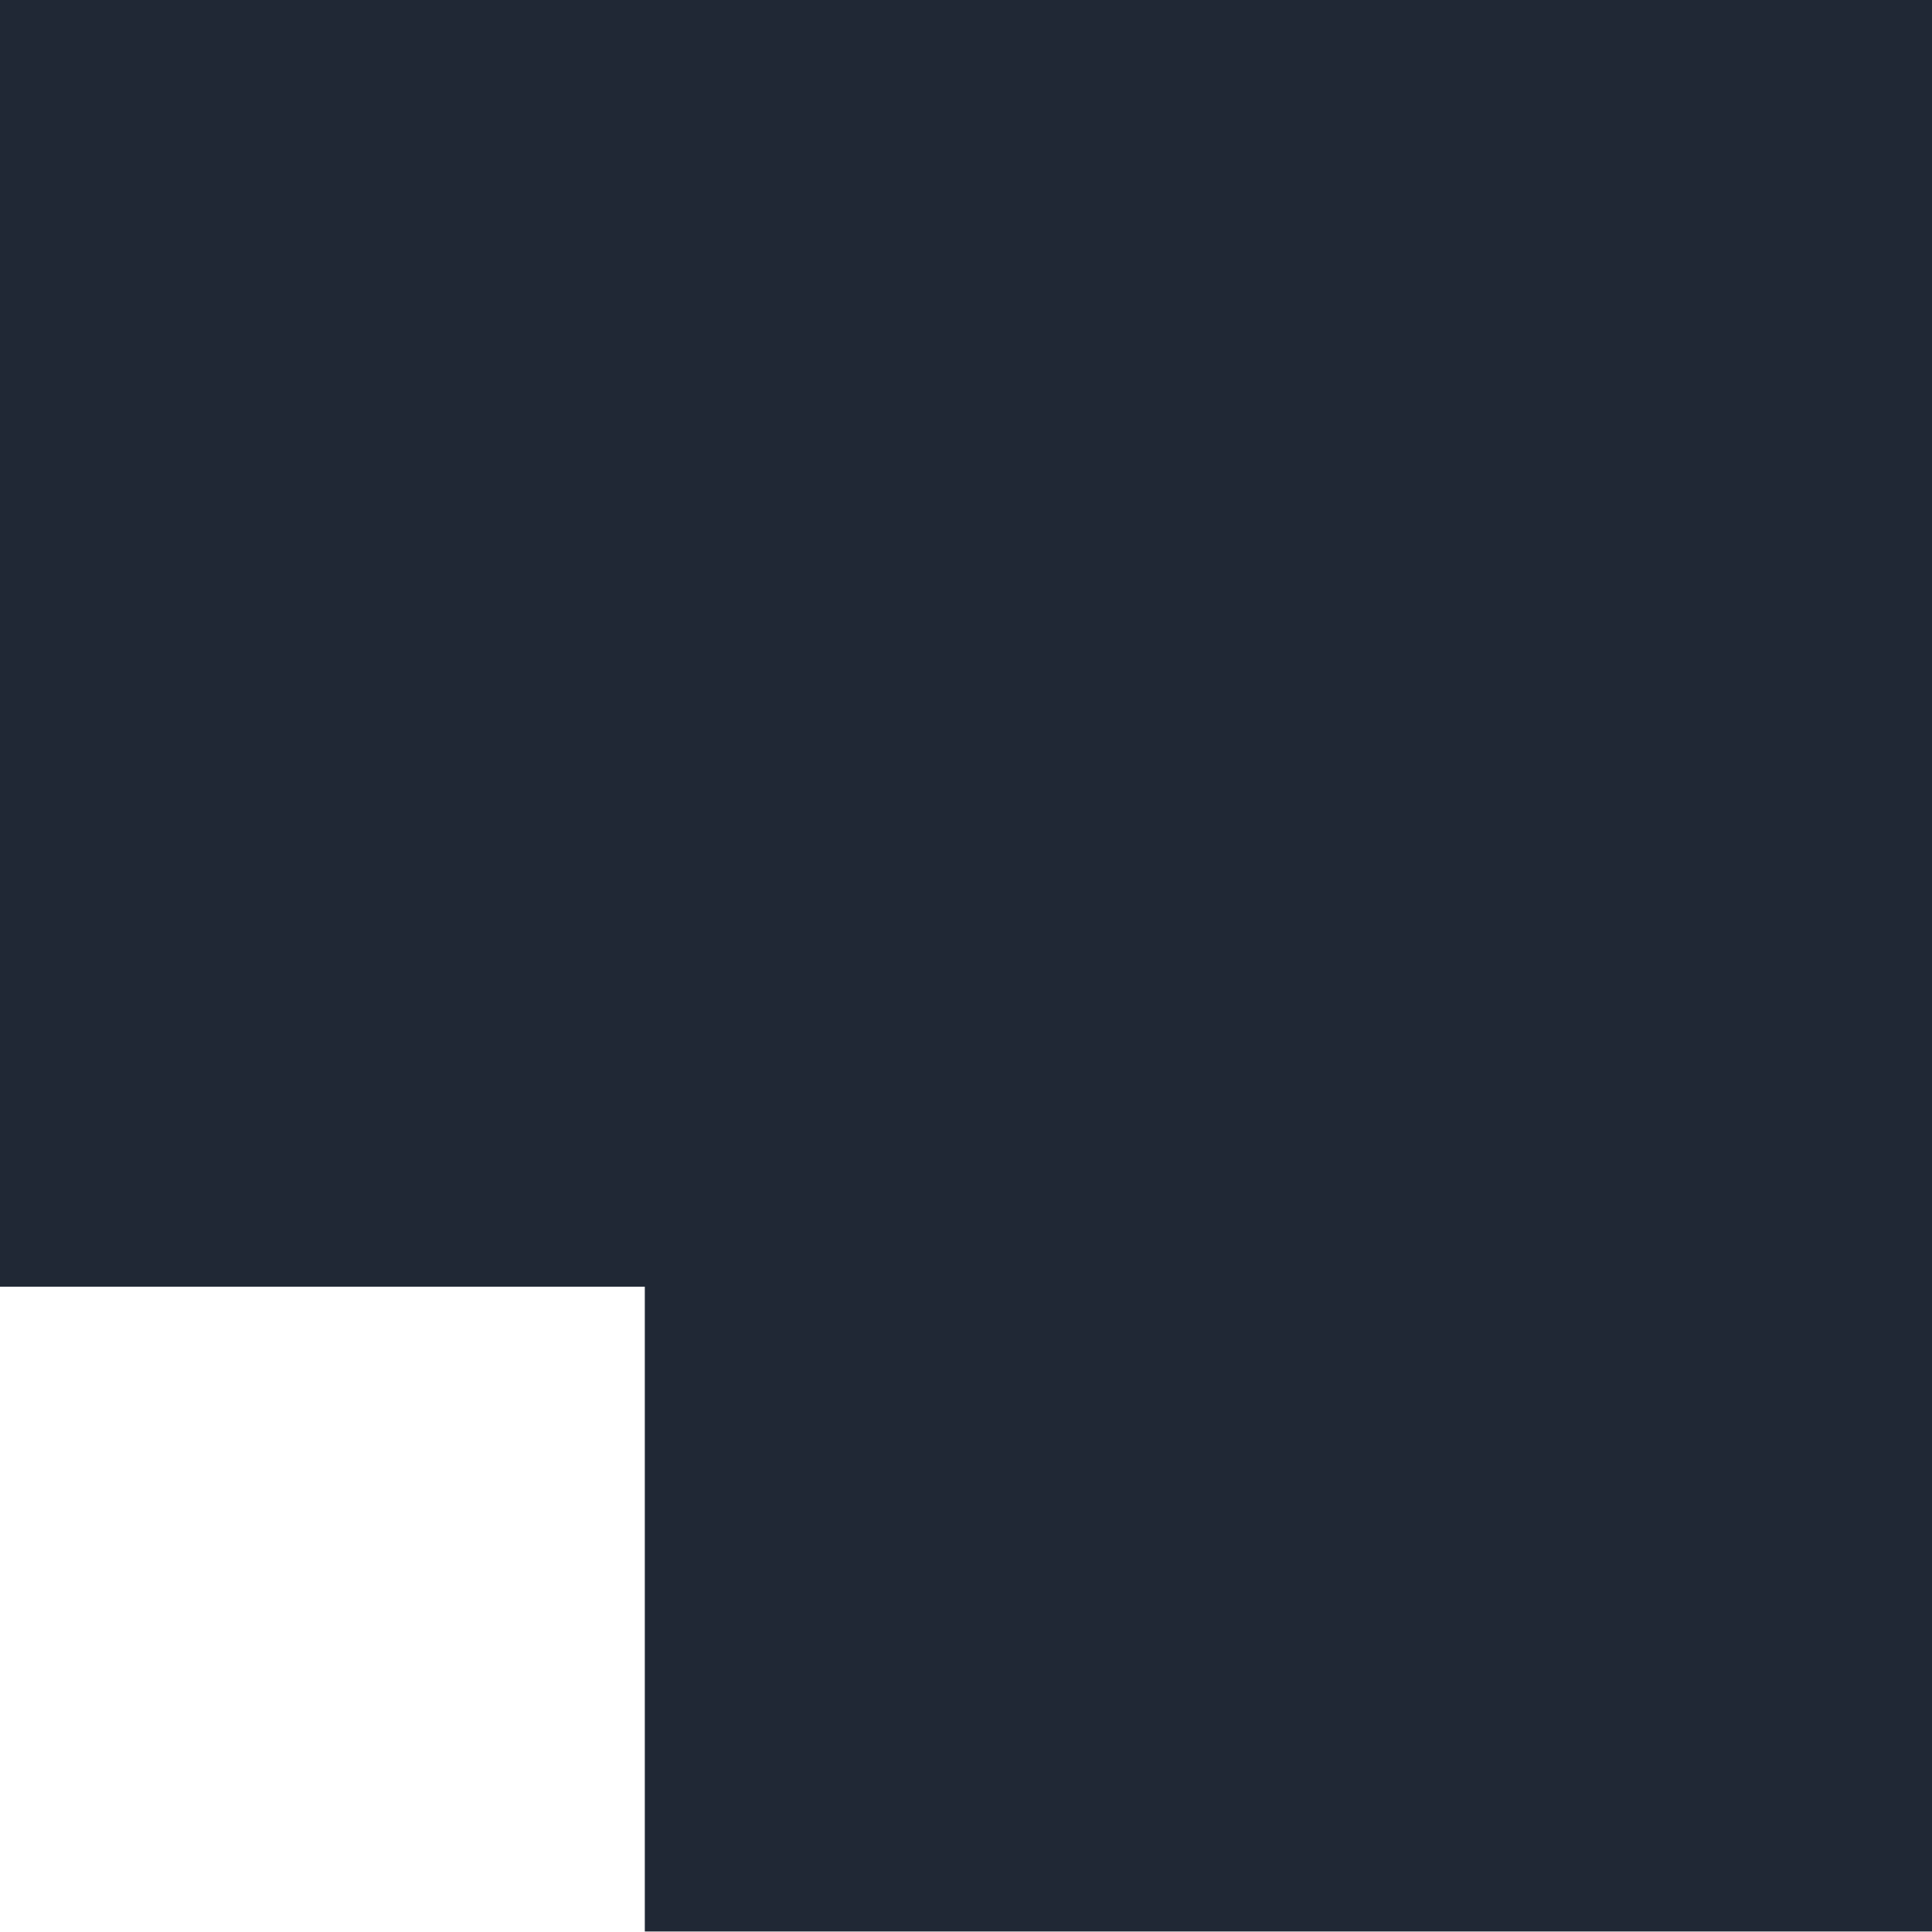
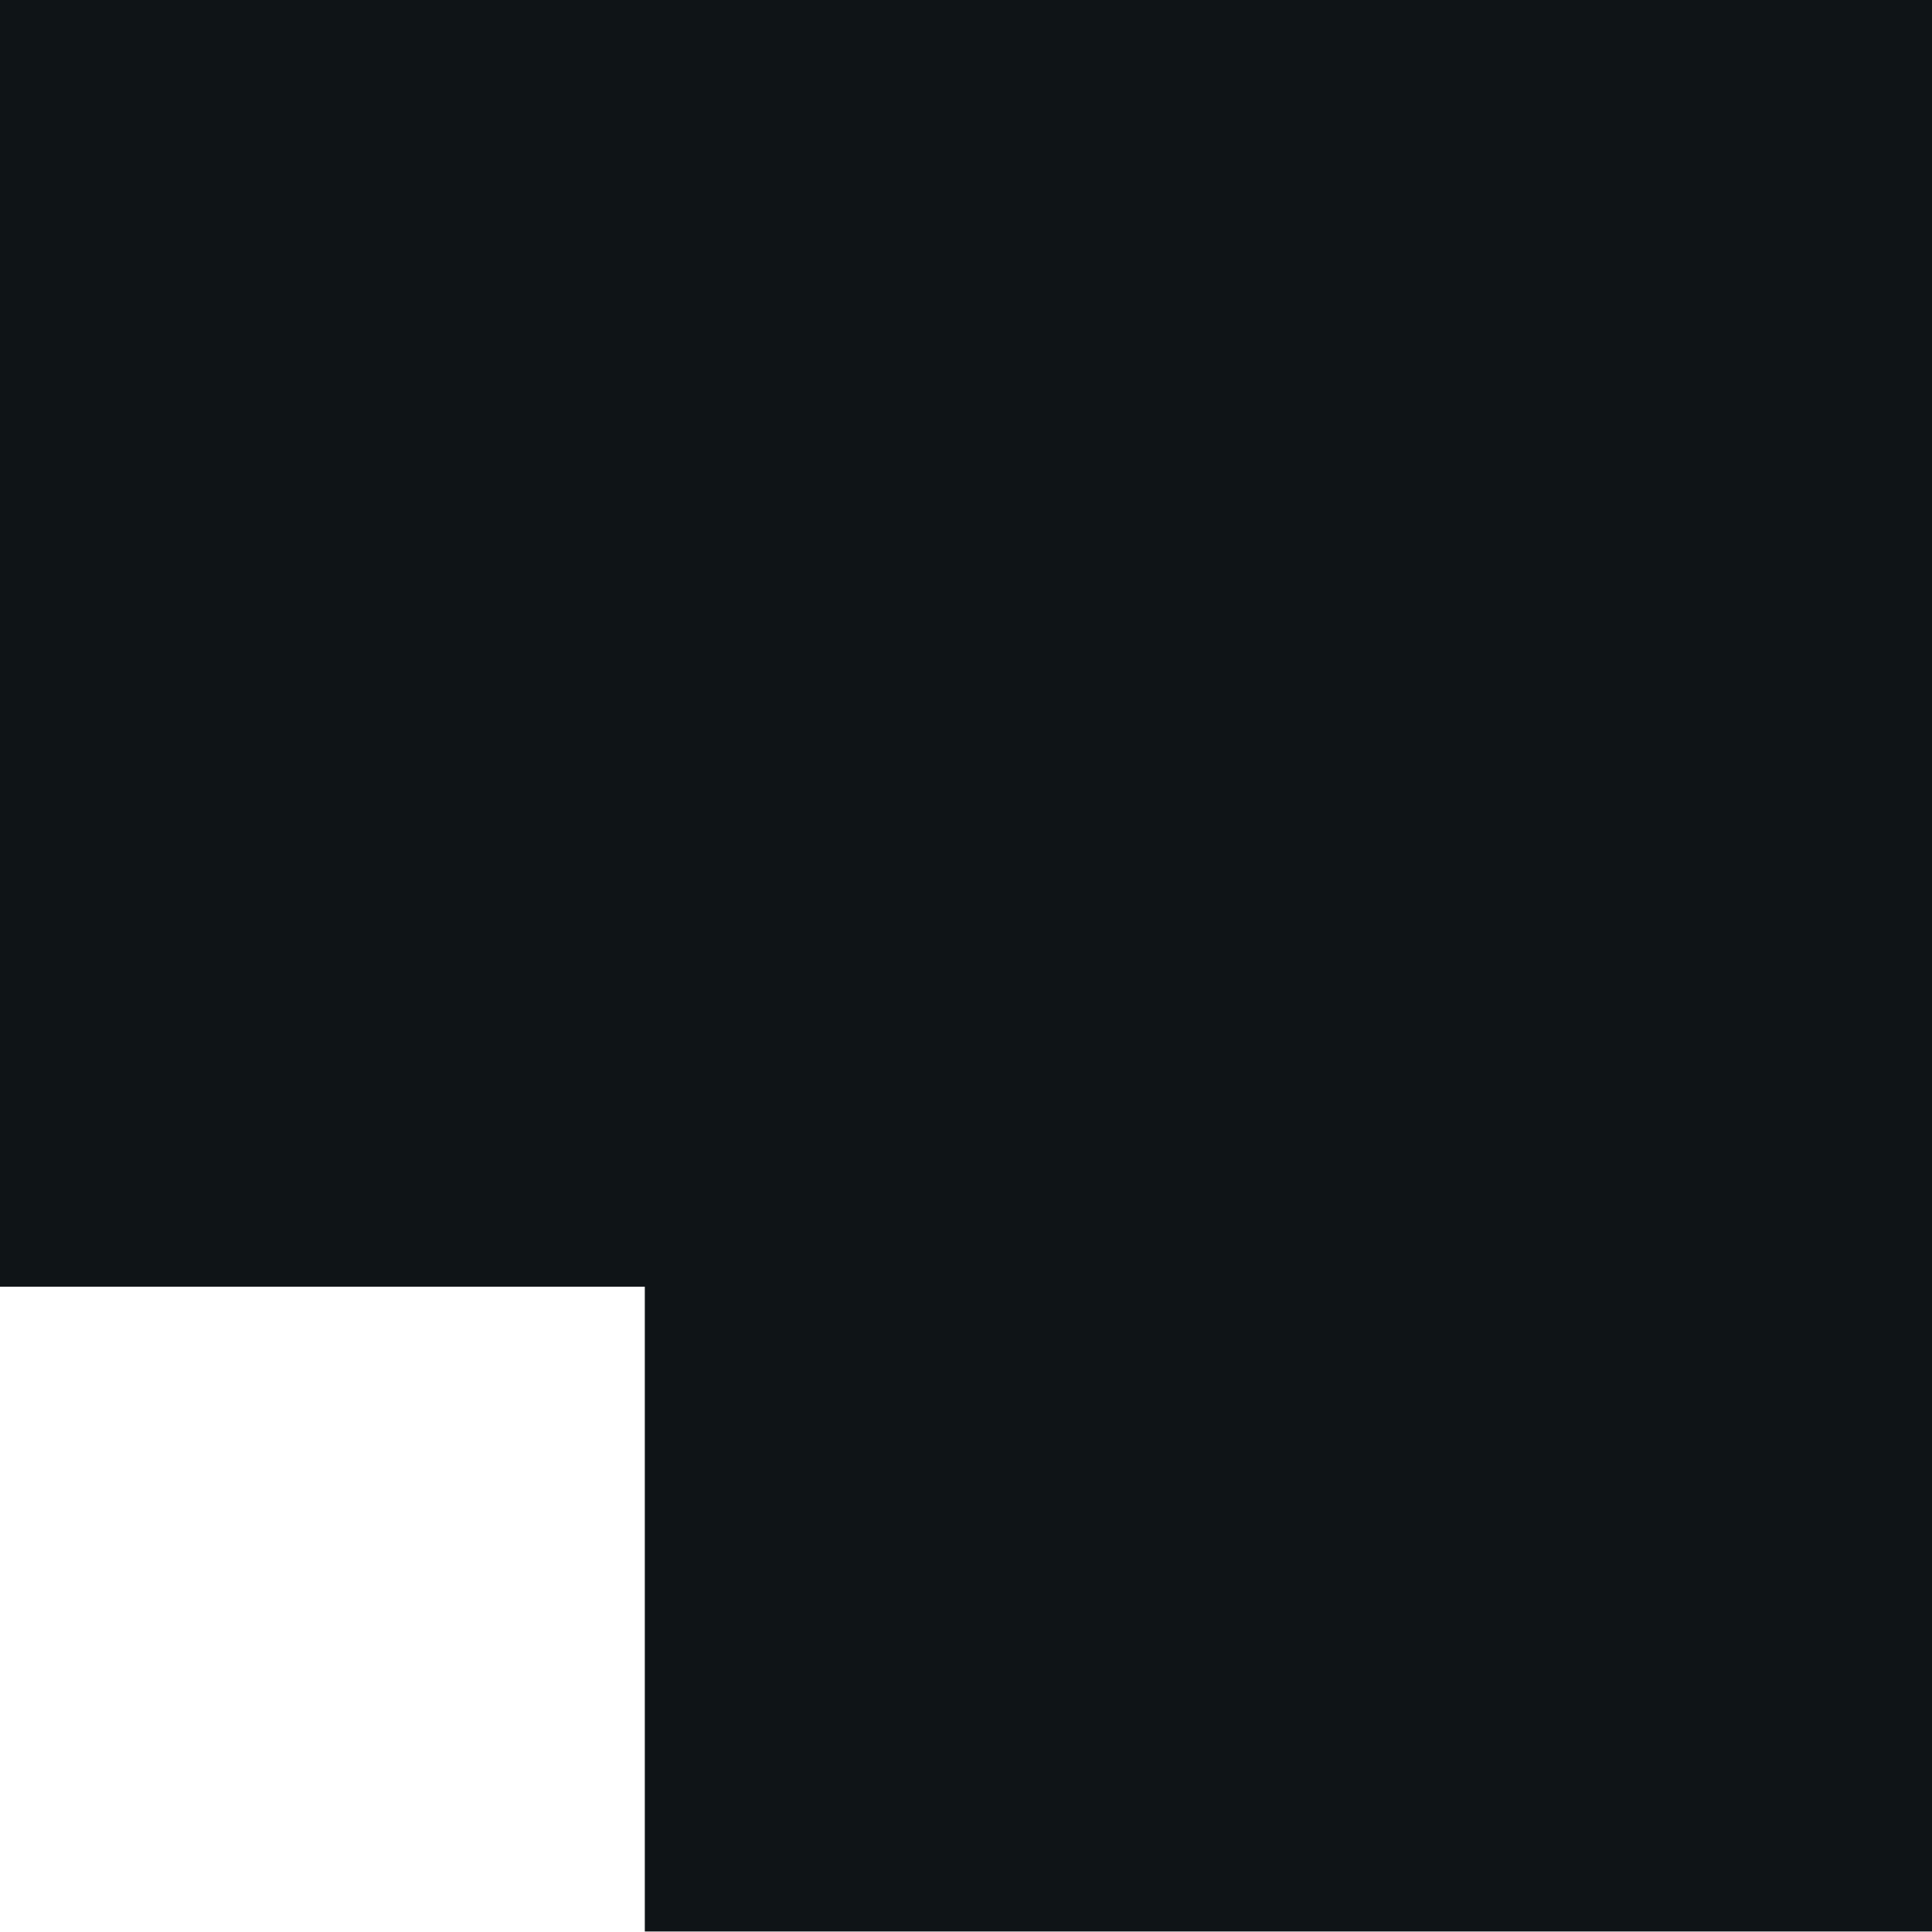
<svg xmlns="http://www.w3.org/2000/svg" width="3" height="3" viewBox="0 0 0.794 0.794" version="1.1" id="svg2283">
  <defs id="defs2277" />
  <g id="layer1" transform="translate(0,-296.2062)">
-     <path style="opacity:1;fill:#202835;fill-opacity:1;stroke:none;stroke-width:0.265;stroke-linecap:butt;stroke-linejoin:round;stroke-miterlimit:4;stroke-dasharray:none;stroke-dashoffset:0;stroke-opacity:1" d="m 0,296.206 v 0.529 h 0.265 v 0.265 h 0.529 v -0.794 z" id="bottom-left-active" />
+     <path style="opacity:1;fill:#0f1417;fill-opacity:1;stroke:none;stroke-width:0.265;stroke-linecap:butt;stroke-linejoin:round;stroke-miterlimit:4;stroke-dasharray:none;stroke-dashoffset:0;stroke-opacity:1" d="m 0,296.206 v 0.529 h 0.265 v 0.265 h 0.529 v -0.794 z" id="bottom-left-active" />
  </g>
</svg>
